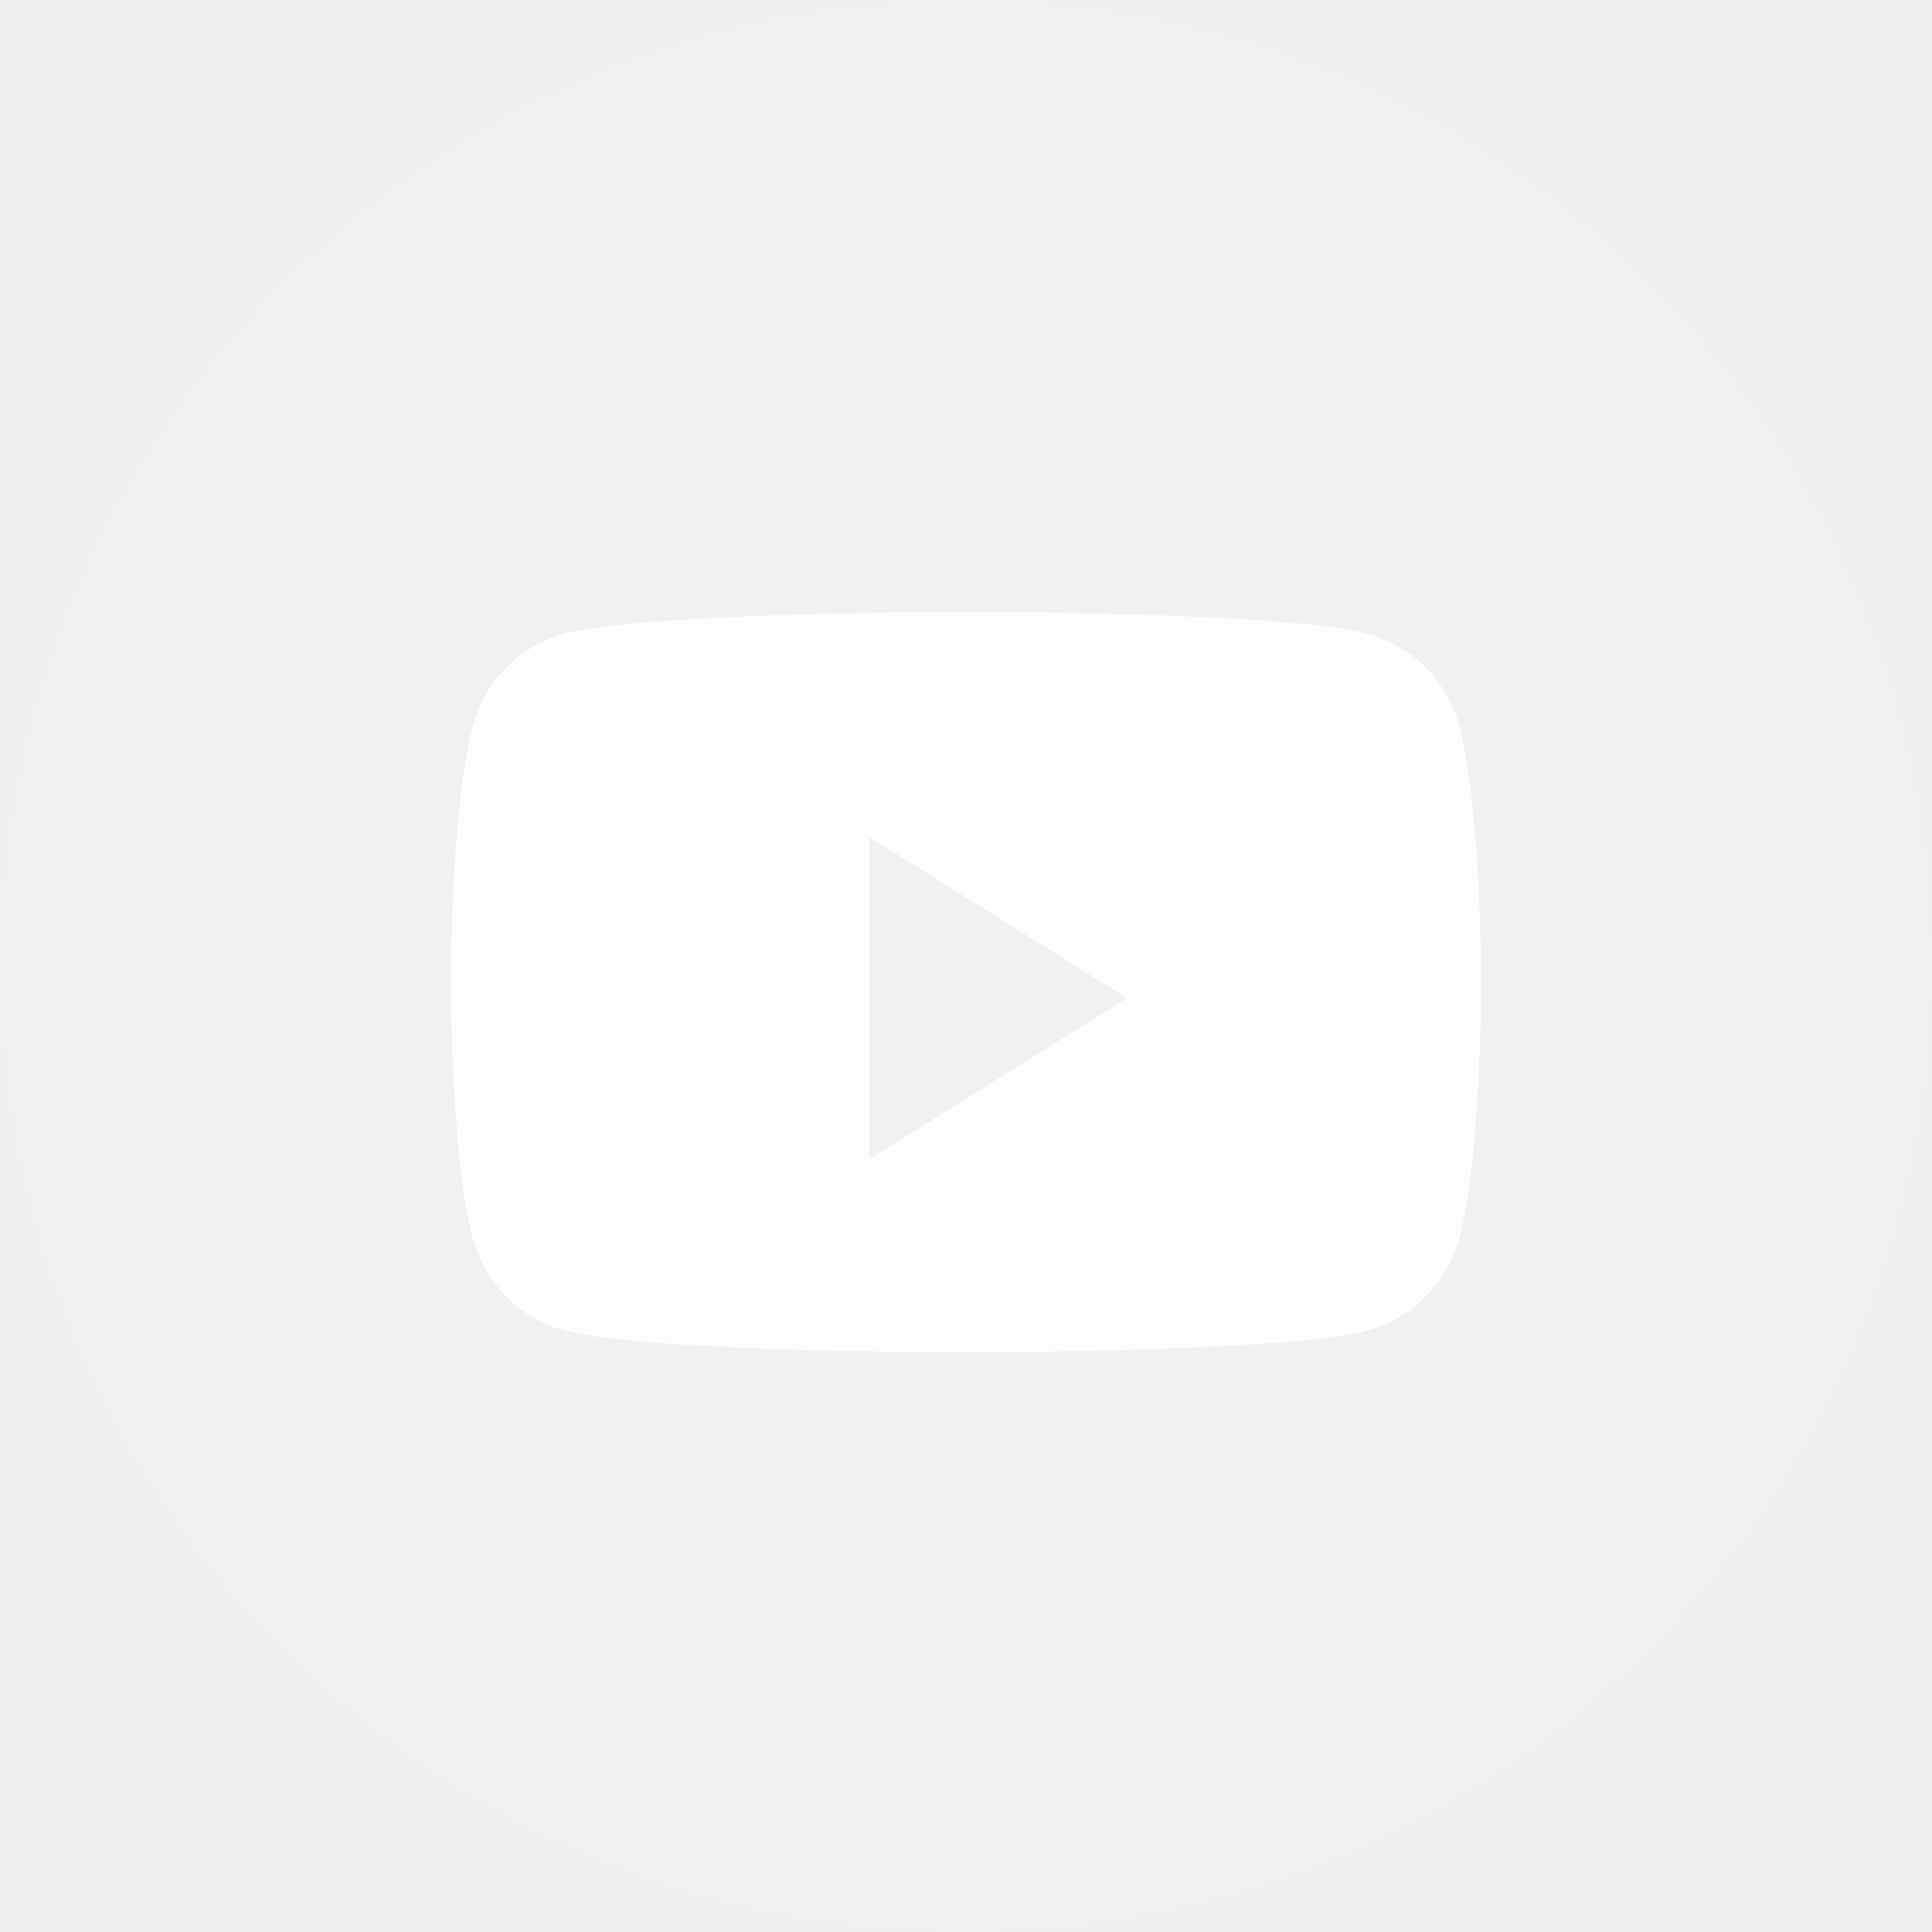
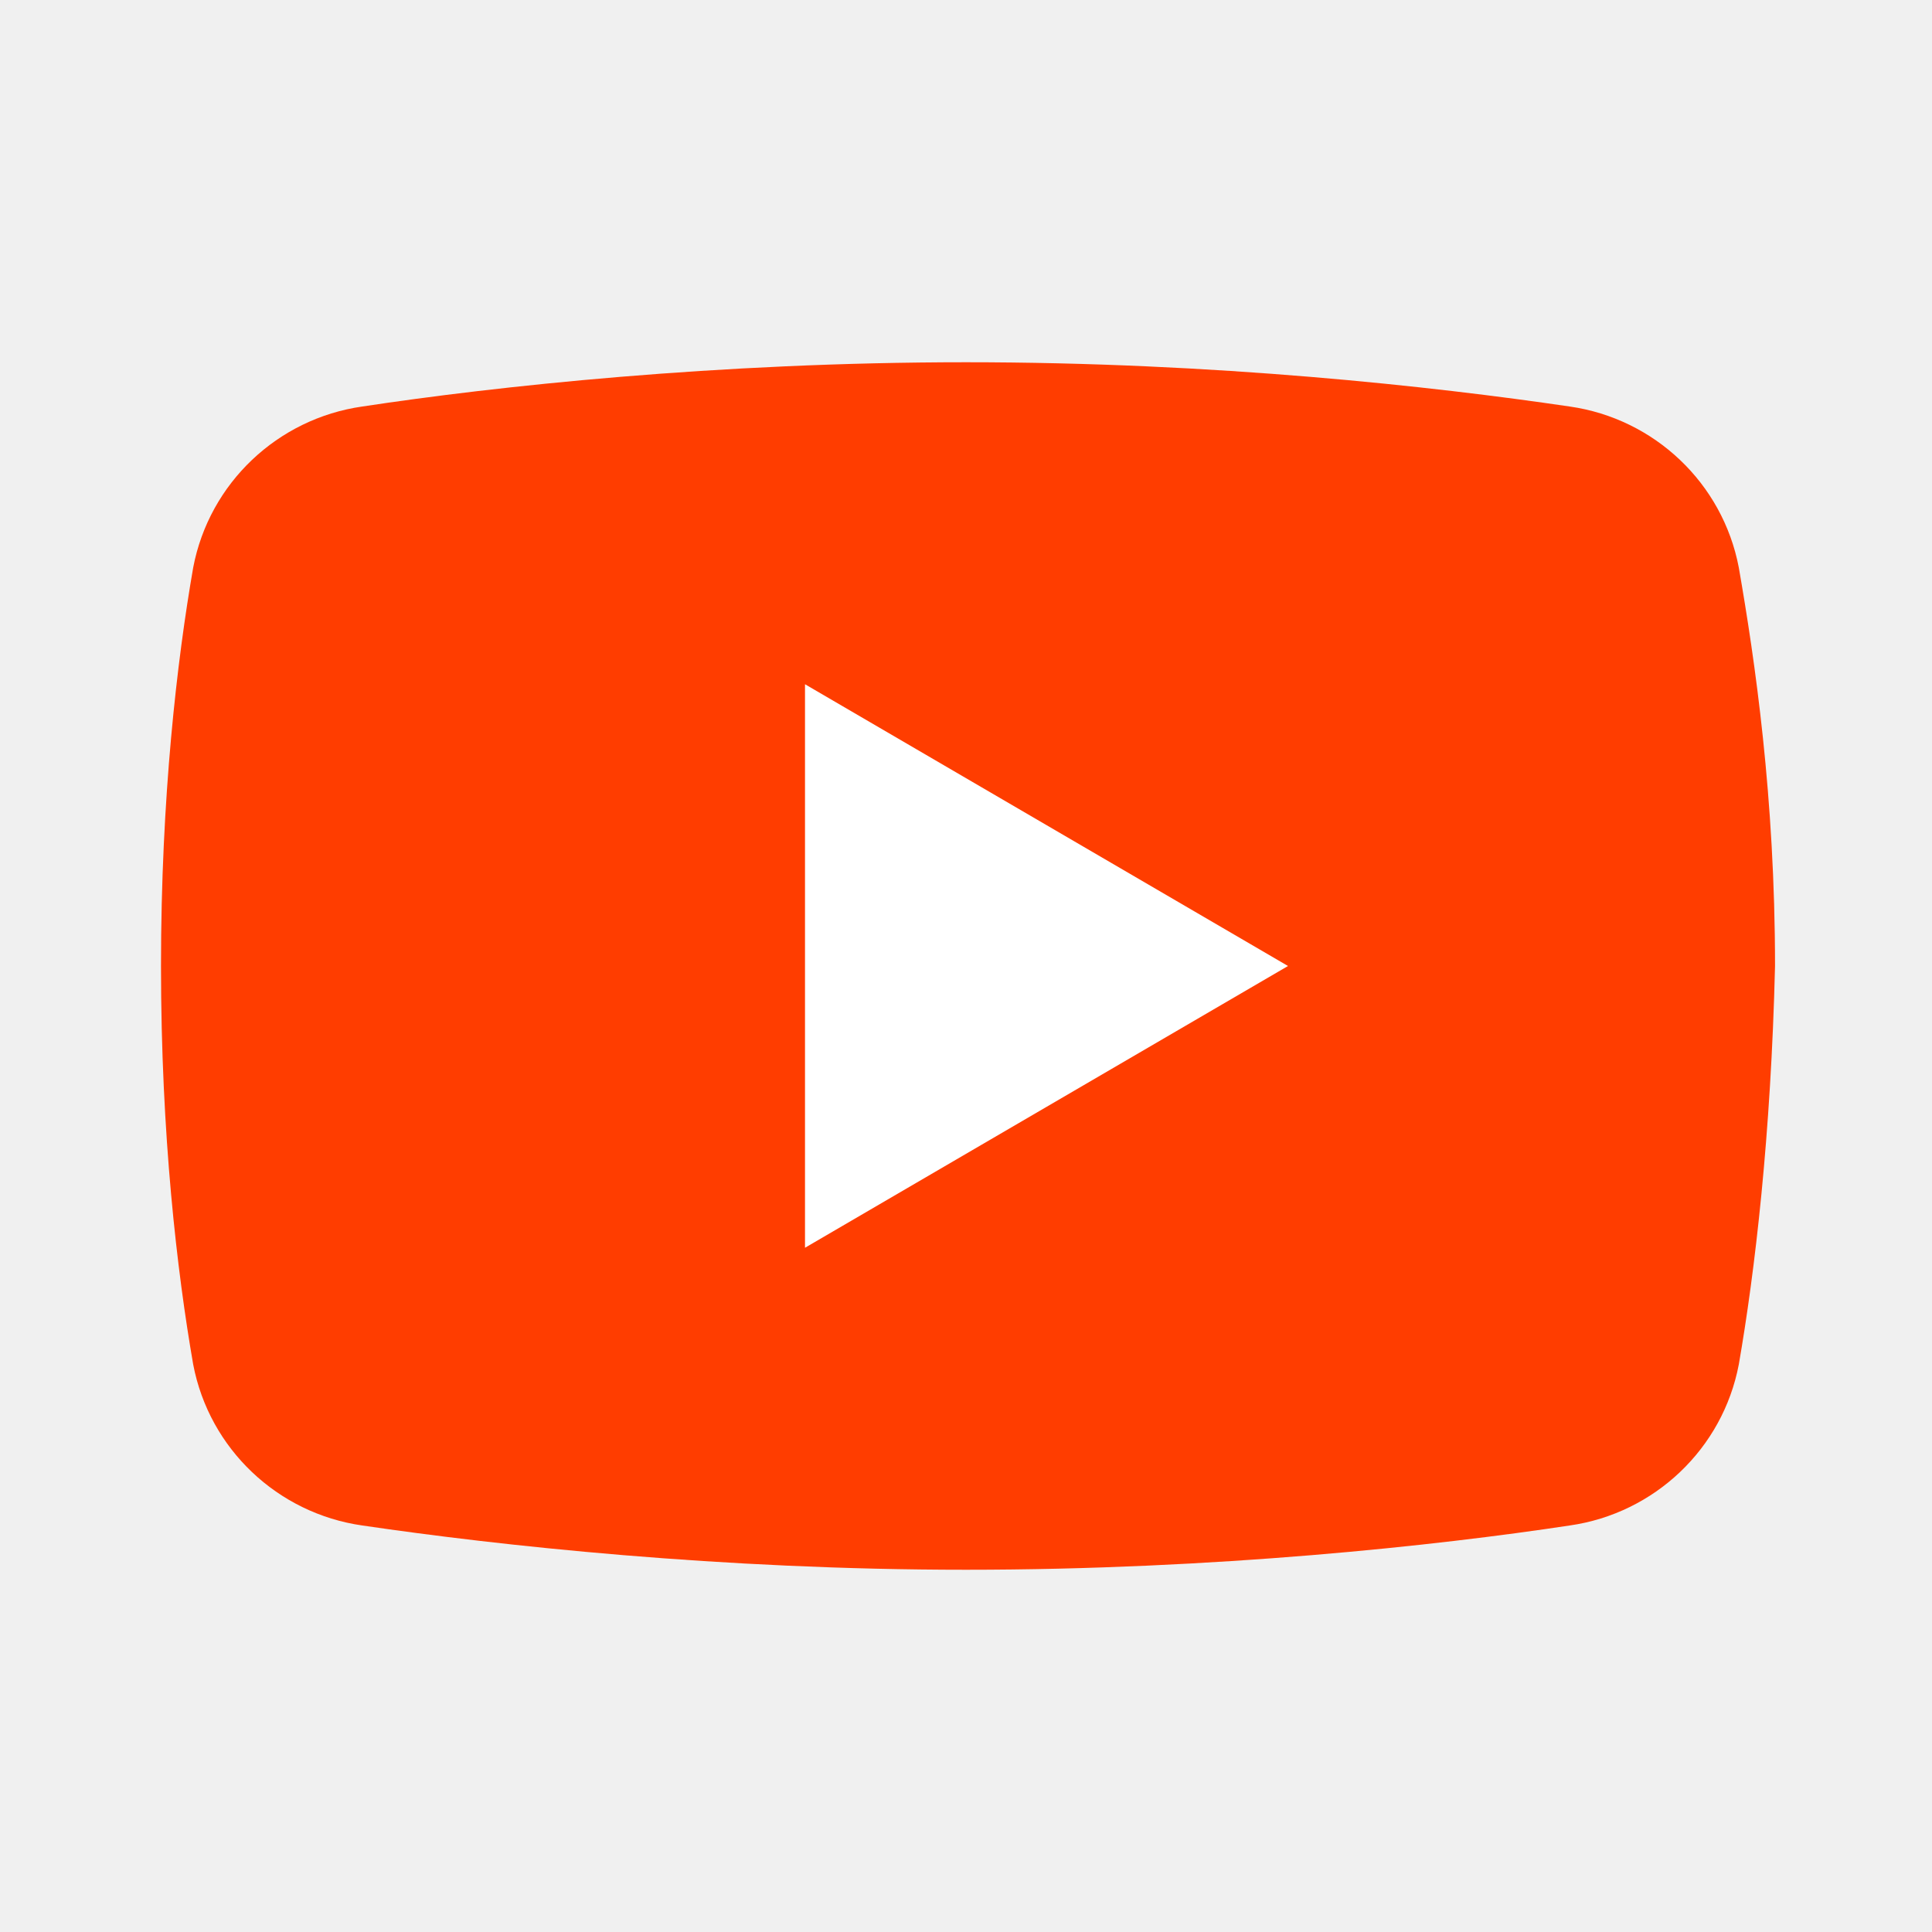
- <svg xmlns="http://www.w3.org/2000/svg" width="33" height="33" viewBox="0 0 33 33" fill="none">
-   <path opacity="0.1" fill-rule="evenodd" clip-rule="evenodd" d="M0 16.5C0 7.387 7.387 0 16.5 0C25.613 0 33 7.387 33 16.5C33 25.613 25.613 33 16.5 33C7.387 33 0 25.613 0 16.5Z" fill="#FDFDFD" />
-   <path fill-rule="evenodd" clip-rule="evenodd" d="M23.376 10.828C24.134 11.036 24.73 11.648 24.932 12.425C25.3 13.835 25.3 16.775 25.3 16.775C25.3 16.775 25.3 19.715 24.932 21.125C24.73 21.902 24.134 22.515 23.376 22.723C22.004 23.1 16.5 23.1 16.5 23.1C16.5 23.1 10.996 23.1 9.624 22.723C8.867 22.515 8.27 21.902 8.068 21.125C7.7 19.715 7.7 16.775 7.7 16.775C7.7 16.775 7.7 13.835 8.068 12.425C8.27 11.648 8.867 11.036 9.624 10.828C10.996 10.45 16.5 10.45 16.5 10.45C16.5 10.45 22.004 10.45 23.376 10.828ZM14.85 14.3V19.8L19.25 17.05L14.85 14.3Z" fill="#FDFDFD" />
+ <svg xmlns="http://www.w3.org/2000/svg" viewBox="0 0 48 48" width="48px" height="48px">
+   <path fill="#FF3D00" d="M43.2,33.9c-0.4,2.1-2.1,3.7-4.2,4c-3.3,0.5-8.8,1.1-15,1.1c-6.1,0-11.6-0.6-15-1.1c-2.1-0.3-3.8-1.9-4.2-4C4.4,31.6,4,28.2,4,24c0-4.2,0.4-7.6,0.8-9.9c0.4-2.1,2.1-3.7,4.2-4C12.3,9.6,17.8,9,24,9c6.2,0,11.6,0.6,15,1.1c2.1,0.3,3.8,1.9,4.2,4c0.4,2.3,0.9,5.7,0.9,9.9C44,28.2,43.6,31.6,43.2,33.9z" />
+   <path fill="#FFF" d="M20 31L20 17 32 24z" />
</svg>
